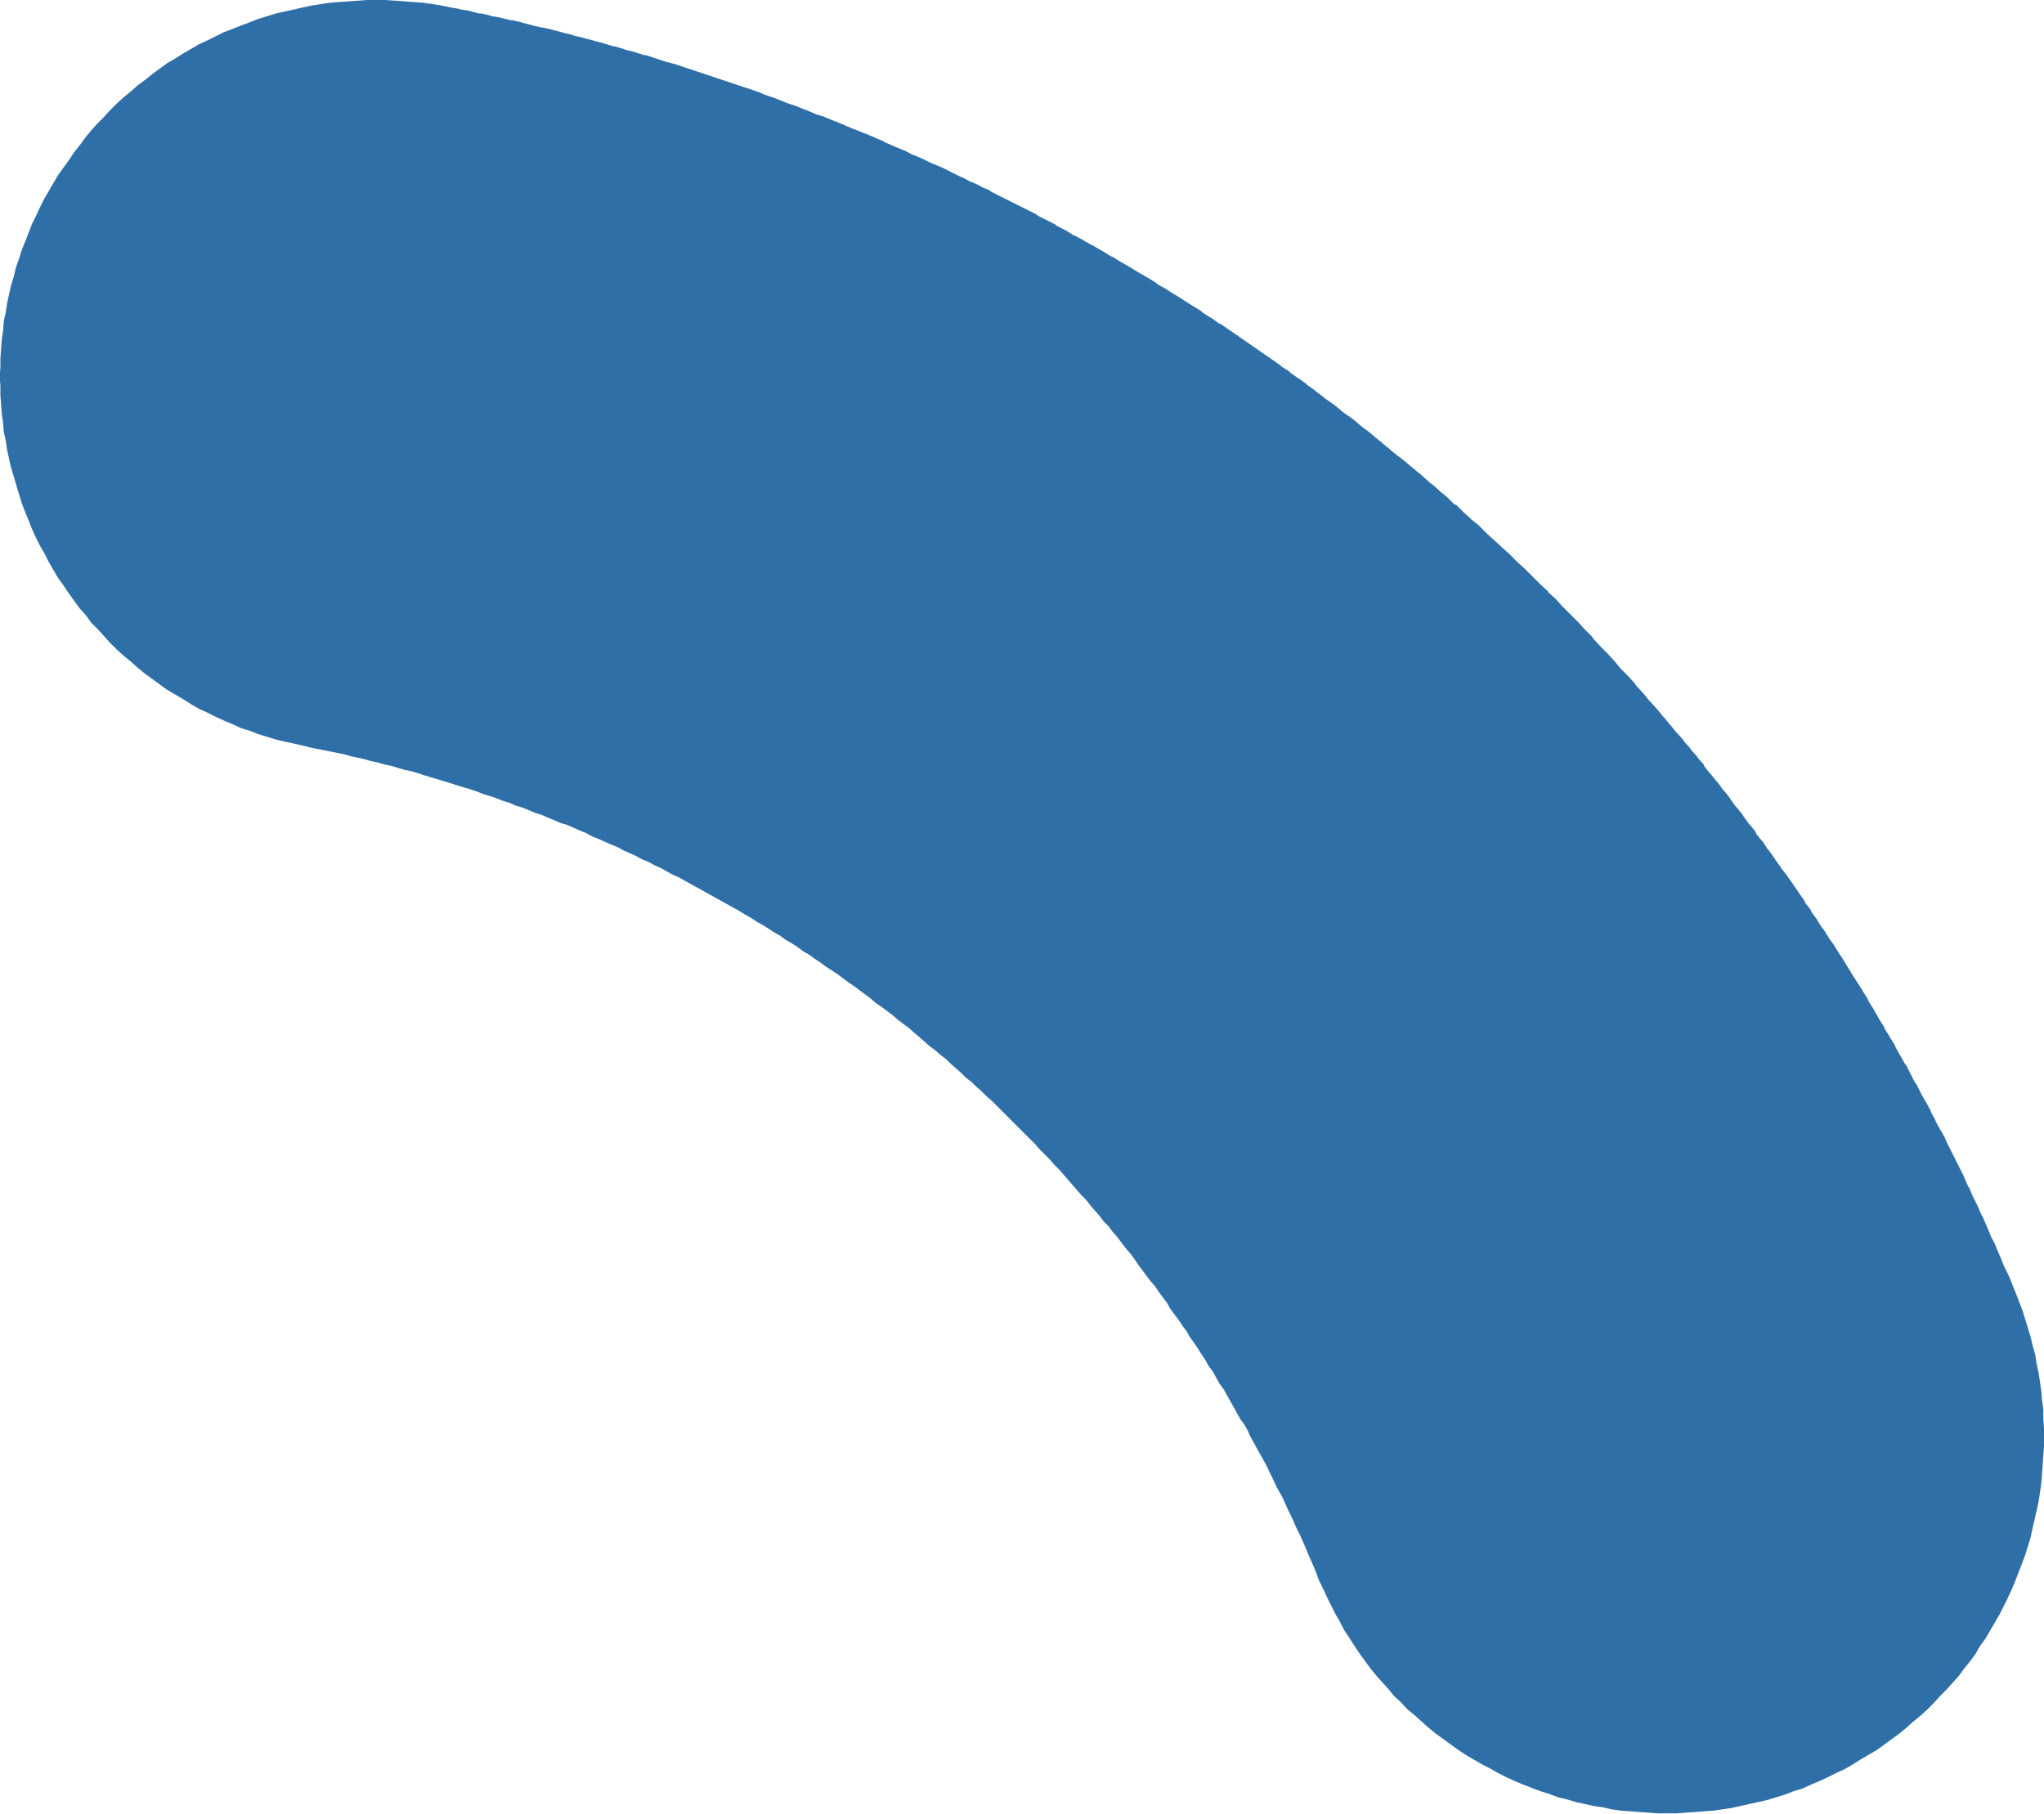
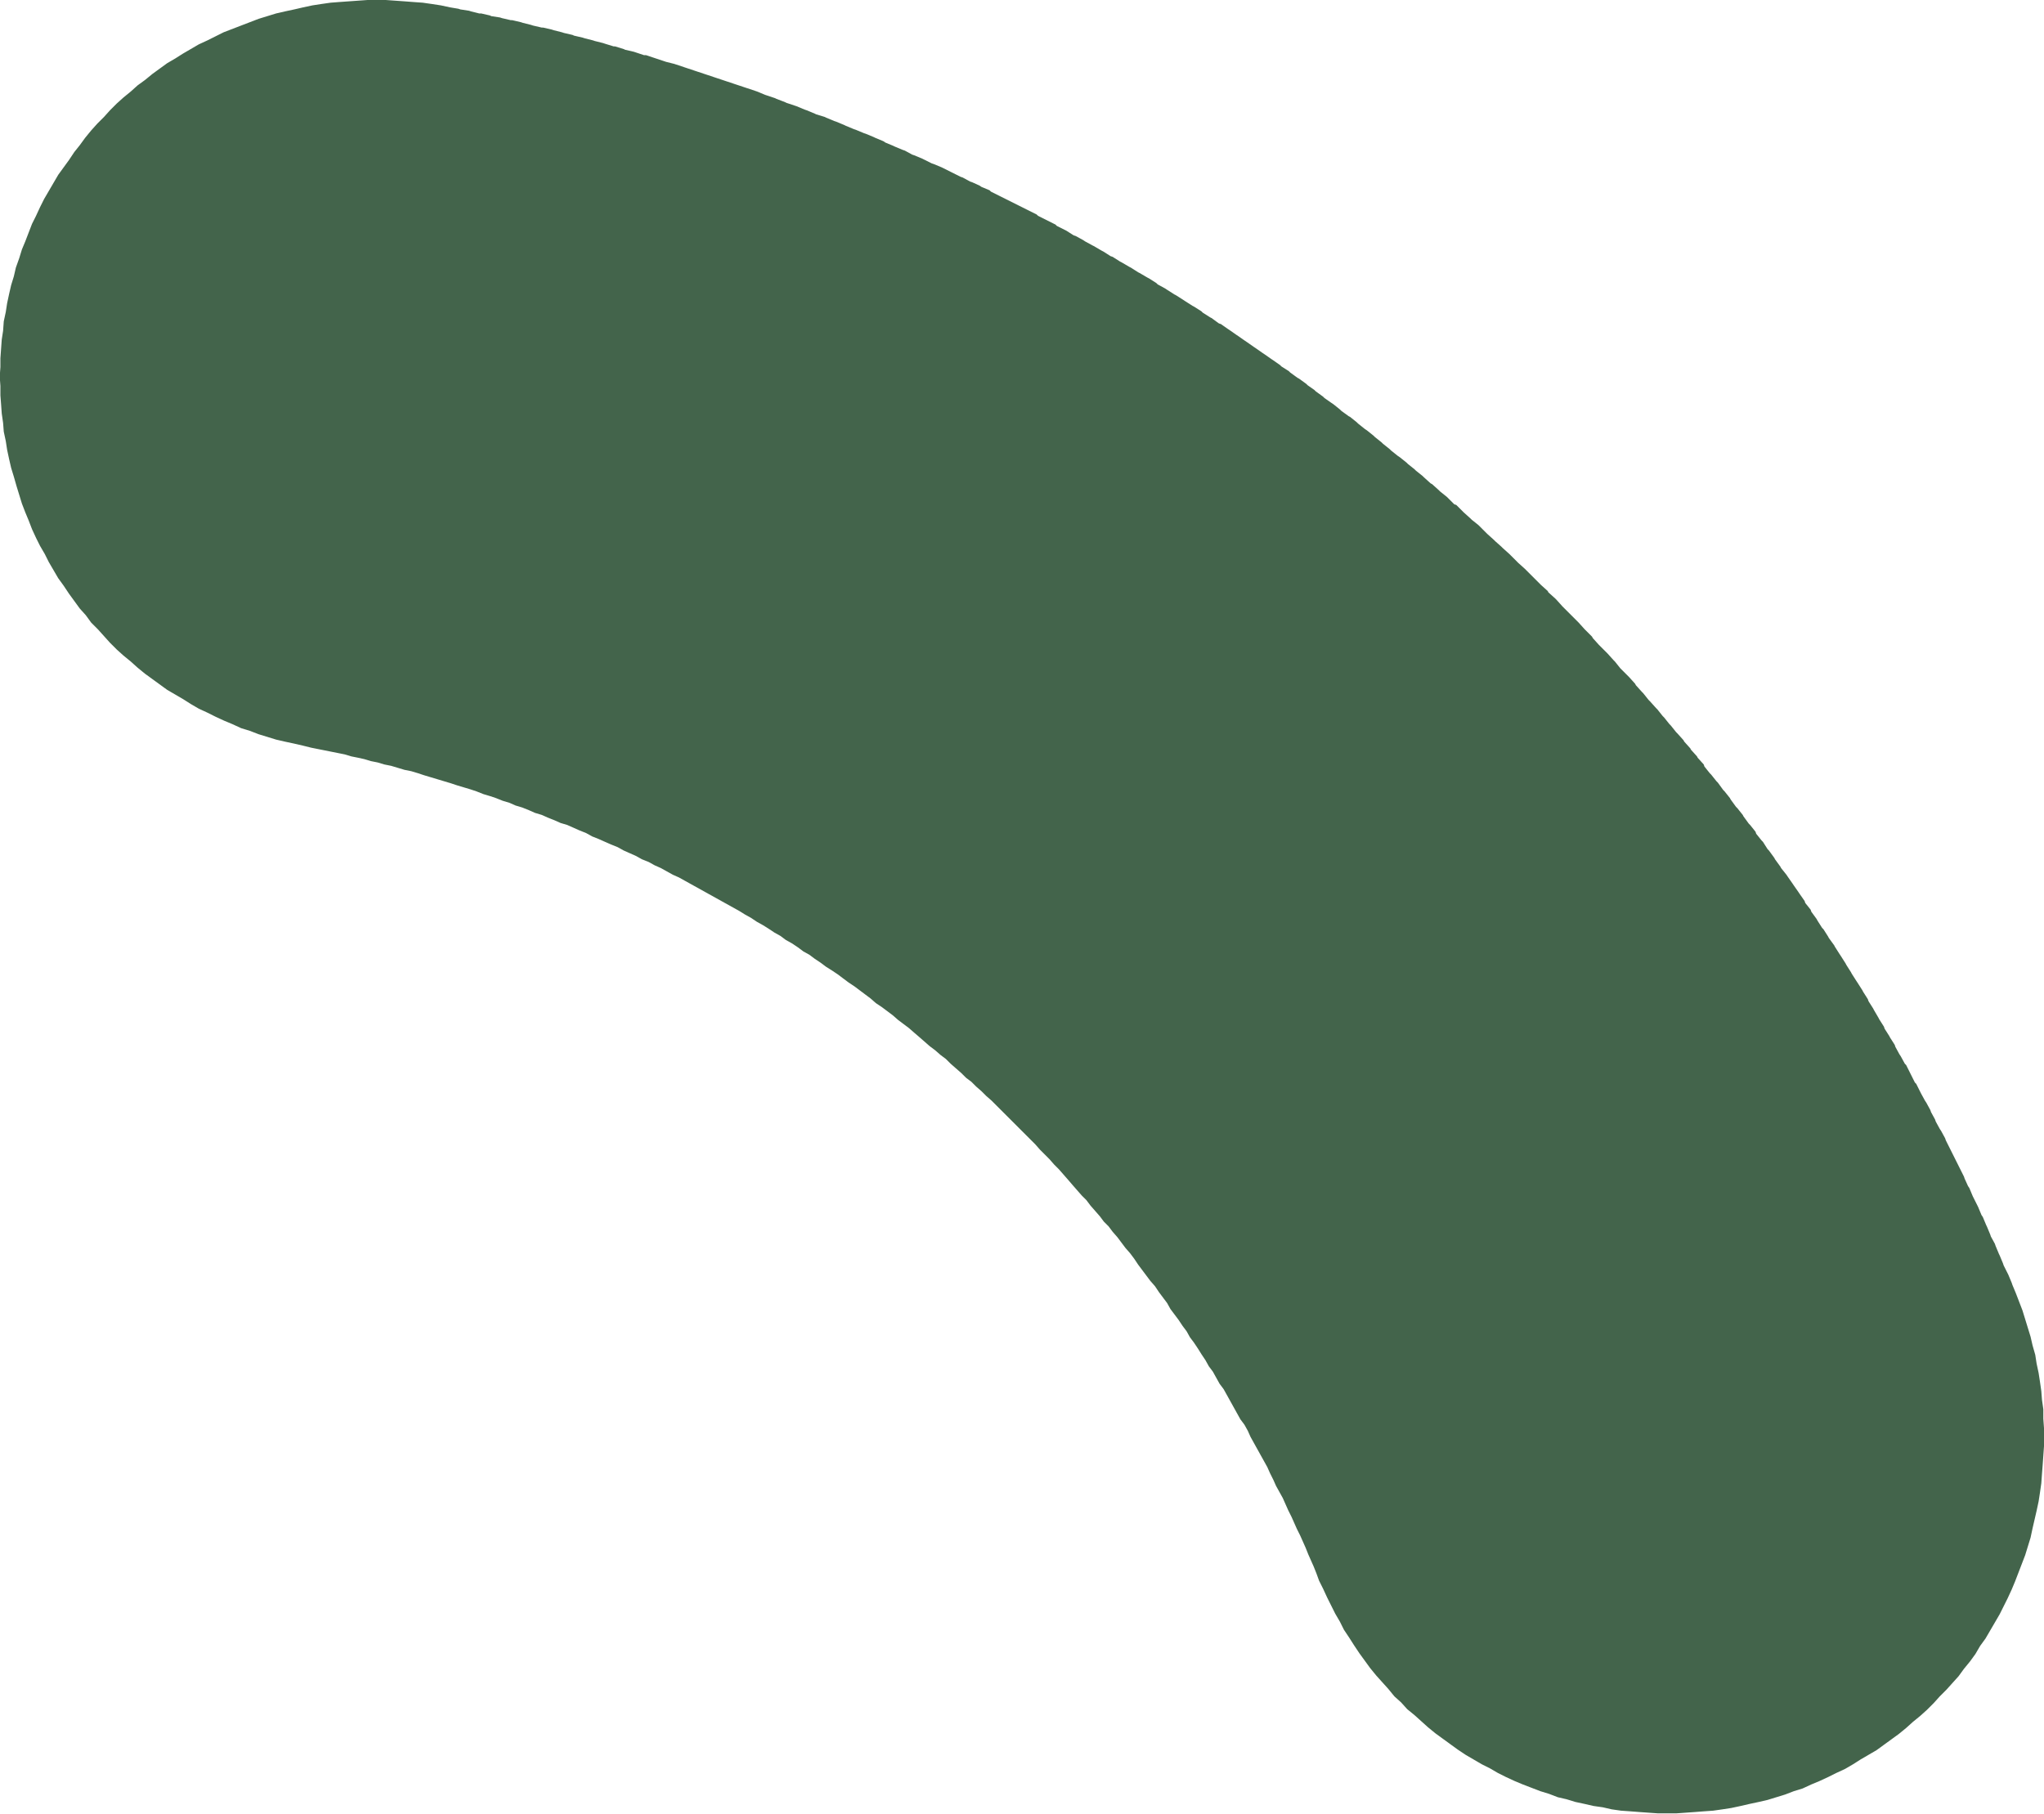
<svg xmlns="http://www.w3.org/2000/svg" viewBox="517.744 332.690 30.396 26.968">
-   <path fill="#2F6FA8" fill-rule="evenodd" d="M522.37,343.81L522.47,343.83L522.57,343.85L522.67,343.87L522.77,343.89L522.87,343.91L522.97,343.94L523.07,343.96L523.16,343.98L523.26,344.01L523.36,344.03L523.46,344.06L523.56,344.08L523.66,344.11L523.76,344.14L523.86,344.16L523.96,344.19L524.05,344.22L524.15,344.25L524.25,344.28L524.35,344.31L524.45,344.34L524.54,344.37L524.64,344.40L524.74,344.43L524.83,344.46L524.93,344.50L525.03,344.53L525.12,344.56L525.22,344.60L525.32,344.63L525.41,344.67L525.51,344.70L525.61,344.74L525.70,344.78L525.80,344.81L525.89,344.85L525.99,344.89L526.08,344.93L526.18,344.96L526.27,345.00L526.36,345.04L526.46,345.08L526.55,345.13L526.65,345.17L526.74,345.21L526.83,345.25L526.93,345.29L527.02,345.34L527.11,345.38L527.20,345.42L527.29,345.47L527.39,345.51L527.48,345.56L527.57,345.60L527.66,345.65L527.75,345.70L527.84,345.74L527.93,345.79L528.02,345.84L528.11,345.89L528.20,345.94L528.29,345.99L528.38,346.04L528.47,346.09L528.56,346.14L528.65,346.19L528.74,346.24L528.82,346.29L528.91,346.34L529.00,346.40L529.09,346.45L529.17,346.50L529.26,346.56L529.35,346.61L529.43,346.67L529.52,346.72L529.61,346.78L529.69,346.84L529.78,346.89L529.86,346.95L529.95,347.01L530.03,347.07L530.11,347.12L530.20,347.18L530.28,347.24L530.36,347.30L530.45,347.36L530.53,347.42L530.61,347.48L530.69,347.54L530.77,347.61L530.86,347.67L530.94,347.73L531.02,347.79L531.10,347.86L531.18,347.92L531.26,347.98L531.34,348.05L531.41,348.11L531.49,348.18L531.57,348.25L531.65,348.31L531.73,348.38L531.81,348.44L531.88,348.51L531.96,348.58L532.04,348.65L532.11,348.72L532.19,348.78L532.26,348.85L532.34,348.92L532.41,348.99L532.49,349.06L532.56,349.13L532.63,349.20L532.71,349.28L532.78,349.35L532.85,349.42L532.92,349.49L533.00,349.57L533.07,349.64L533.14,349.71L533.21,349.79L533.28,349.86L533.35,349.93L533.42,350.01L533.49,350.08L533.56,350.16L533.63,350.24L533.69,350.31L533.76,350.39L533.83,350.47L533.90,350.54L533.96,350.62L534.03,350.70L534.10,350.78L534.16,350.86L534.23,350.93L534.29,351.01L534.36,351.09L534.42,351.17L534.48,351.25L534.55,351.33L534.61,351.41L534.67,351.50L534.73,351.58L534.79,351.66L534.85,351.74L534.92,351.82L534.98,351.91L535.04,351.99L535.10,352.07L535.15,352.16L535.21,352.24L535.27,352.32L535.33,352.41L535.39,352.49L535.44,352.58L535.50,352.66L535.56,352.75L535.61,352.83L535.67,352.92L535.72,353.01L535.78,353.09L535.83,353.18L535.88,353.27L535.94,353.35L535.99,353.44L536.04,353.53L536.09,353.62L536.14,353.71L536.19,353.80L536.25,353.88L536.30,353.97L536.34,354.06L536.39,354.15L536.44,354.24L536.49,354.33L536.54,354.42L536.59,354.51L536.63,354.60L536.68,354.70L536.72,354.79L536.77,354.88L536.82,354.97L536.86,355.06L536.90,355.15L536.95,355.25L536.99,355.34L537.03,355.43L537.08,355.53L537.12,355.62L537.16,355.71L537.20,355.81L537.24,355.90L537.28,355.99L537.32,356.09L537.36,356.20L537.42,356.32L537.48,356.45L537.54,356.57L537.60,356.69L537.67,356.81L537.73,356.93L537.81,357.05L537.88,357.16L537.96,357.28L538.04,357.39L538.12,357.50L538.21,357.61L538.30,357.71L538.39,357.81L538.48,357.92L538.58,358.01L538.67,358.11L538.78,358.20L538.88,358.29L538.98,358.38L539.09,358.47L539.20,358.55L539.31,358.63L539.42,358.71L539.54,358.79L539.66,358.86L539.78,358.93L539.90,358.99L540.02,359.06L540.14,359.12L540.27,359.18L540.39,359.23L540.52,359.28L540.65,359.33L540.78,359.37L540.91,359.42L541.04,359.45L541.17,359.49L541.31,359.52L541.44,359.55L541.58,359.57L541.71,359.60L541.85,359.62L541.99,359.63L542.12,359.64L542.26,359.65L542.40,359.66L542.53,359.66L542.67,359.66L542.81,359.65L542.95,359.64L543.08,359.63L543.22,359.62L543.36,359.60L543.49,359.58L543.63,359.55L543.76,359.52L543.90,359.49L544.03,359.46L544.16,359.42L544.29,359.38L544.42,359.33L544.55,359.29L544.68,359.23L544.80,359.18L544.93,359.12L545.05,359.06L545.18,359.00L545.30,358.93L545.41,358.86L545.53,358.79L545.65,358.72L545.76,358.64L545.87,358.56L545.98,358.48L546.09,358.39L546.19,358.30L546.30,358.21L546.40,358.12L546.50,358.02L546.59,357.92L546.69,357.82L546.78,357.72L546.87,357.62L546.95,357.51L547.04,357.40L547.12,357.29L547.19,357.17L547.27,357.06L547.34,356.94L547.41,356.82L547.48,356.70L547.54,356.58L547.60,356.46L547.66,356.33L547.71,356.21L547.76,356.08L547.81,355.95L547.86,355.82L547.90,355.69L547.94,355.56L547.97,355.42L548.00,355.29L548.03,355.16L548.06,355.02L548.08,354.89L548.10,354.75L548.11,354.61L548.12,354.48L548.13,354.34L548.14,354.20L548.14,354.06L548.14,353.93L548.13,353.79L548.13,353.65L548.11,353.51L548.10,353.38L548.08,353.24L548.06,353.11L548.03,352.97L548.01,352.84L547.97,352.70L547.94,352.57L547.90,352.44L547.86,352.31L547.82,352.18L547.77,352.05L547.72,351.92L547.67,351.80L547.66,351.77L547.61,351.65L547.60,351.63L547.54,351.51L547.53,351.48L547.48,351.36L547.47,351.34L547.42,351.22L547.41,351.19L547.35,351.08L547.34,351.05L547.29,350.93L547.28,350.91L547.23,350.79L547.21,350.76L547.16,350.64L547.15,350.62L547.09,350.50L547.08,350.48L547.03,350.36L547.01,350.33L546.96,350.22L546.95,350.19L546.89,350.07L546.88,350.05L546.82,349.93L546.81,349.91L546.75,349.79L546.74,349.77L546.68,349.65L546.67,349.62L546.61,349.51L546.59,349.48L546.53,349.37L546.52,349.34L546.46,349.23L546.45,349.20L546.39,349.09L546.37,349.06L546.31,348.95L546.30,348.93L546.24,348.81L546.22,348.79L546.16,348.67L546.15,348.65L546.09,348.53L546.07,348.51L546.01,348.40L545.99,348.37L545.93,348.26L545.92,348.23L545.85,348.12L545.84,348.10L545.77,347.99L545.76,347.96L545.69,347.85L545.68,347.83L545.61,347.71L545.60,347.69L545.53,347.58L545.52,347.55L545.45,347.44L545.44,347.42L545.37,347.31L545.35,347.28L545.28,347.17L545.27,347.15L545.20,347.04L545.19,347.02L545.12,346.91L545.10,346.88L545.03,346.77L545.02,346.75L544.94,346.64L544.93,346.62L544.86,346.51L544.84,346.49L544.77,346.38L544.76,346.36L544.68,346.25L544.67,346.22L544.59,346.12L544.58,346.09L544.51,345.99L544.49,345.96L544.42,345.86L544.40,345.83L544.33,345.73L544.31,345.70L544.23,345.60L544.22,345.58L544.14,345.47L544.13,345.45L544.05,345.34L544.03,345.32L543.96,345.21L543.94,345.19L543.86,345.09L543.85,345.06L543.77,344.96L543.75,344.94L543.67,344.83L543.66,344.81L543.58,344.71L543.56,344.69L543.48,344.58L543.47,344.56L543.39,344.46L543.37,344.44L543.29,344.33L543.27,344.31L543.19,344.21L543.17,344.19L543.09,344.09L543.08,344.06L542.99,343.96L542.98,343.94L542.89,343.84L542.88,343.82L542.79,343.72L542.78,343.70L542.69,343.60L542.67,343.58L542.59,343.48L542.57,343.46L542.49,343.36L542.47,343.34L542.39,343.24L542.37,343.22L542.28,343.12L542.26,343.10L542.18,343.00L542.16,342.98L542.07,342.88L542.06,342.86L541.97,342.76L541.95,342.74L541.86,342.65L541.84,342.63L541.76,342.53L541.74,342.51L541.65,342.41L541.63,342.39L541.54,342.30L541.52,342.28L541.43,342.18L541.42,342.16L541.33,342.07L541.31,342.05L541.22,341.95L541.20,341.93L541.11,341.84L541.09,341.82L541.00,341.73L540.98,341.71L540.89,341.61L540.87,341.59L540.77,341.50L540.76,341.48L540.66,341.39L540.64,341.37L540.55,341.28L540.53,341.26L540.44,341.17L540.42,341.15L540.32,341.06L540.30,341.04L540.21,340.95L540.19,340.93L540.09,340.84L540.07,340.82L539.98,340.74L539.96,340.72L539.86,340.63L539.84,340.61L539.75,340.52L539.73,340.50L539.63,340.42L539.61,340.40L539.51,340.31L539.49,340.29L539.40,340.20L539.37,340.19L539.28,340.10L539.26,340.08L539.16,340.00L539.14,339.98L539.04,339.89L539.02,339.88L538.92,339.79L538.90,339.77L538.80,339.69L538.78,339.67L538.68,339.59L538.66,339.57L538.56,339.49L538.53,339.47L538.43,339.39L538.41,339.37L538.31,339.29L538.29,339.27L538.19,339.19L538.17,339.17L538.07,339.09L538.04,339.07L537.94,338.99L537.92,338.97L537.82,338.89L537.80,338.88L537.69,338.80L537.67,338.78L537.57,338.70L537.54,338.68L537.44,338.61L537.42,338.59L537.31,338.51L537.29,338.49L537.19,338.42L537.17,338.40L537.06,338.32L537.04,338.31L536.93,338.23L536.91,338.21L536.80,338.14L536.78,338.12L536.68,338.05L536.65,338.03L536.55,337.96L536.52,337.94L536.42,337.87L536.39,337.85L536.29,337.78L536.26,337.76L536.16,337.69L536.13,337.67L536.03,337.60L536.00,337.58L535.90,337.51L535.87,337.50L535.76,337.42L535.74,337.41L535.63,337.34L535.61,337.32L535.50,337.25L535.48,337.24L535.37,337.17L535.34,337.15L535.23,337.08L535.21,337.07L535.10,337.00L535.07,336.98L534.96,336.92L534.94,336.90L534.83,336.83L534.81,336.82L534.69,336.75L534.67,336.74L534.56,336.67L534.54,336.66L534.42,336.59L534.40,336.58L534.29,336.51L534.26,336.50L534.15,336.43L534.13,336.42L534.01,336.35L533.99,336.34L533.88,336.28L533.85,336.26L533.74,336.20L533.71,336.19L533.60,336.12L533.58,336.11L533.46,336.05L533.44,336.03L533.32,335.97L533.30,335.96L533.18,335.90L533.16,335.88L533.04,335.82L533.02,335.81L532.90,335.75L532.88,335.74L532.76,335.68L532.74,335.67L532.62,335.61L532.60,335.60L532.48,335.54L532.46,335.52L532.34,335.47L532.31,335.45L532.20,335.40L532.17,335.39L532.06,335.33L532.03,335.32L531.91,335.26L531.89,335.25L531.77,335.19L531.75,335.18L531.63,335.13L531.60,335.12L531.48,335.06L531.46,335.05L531.34,335.00L531.31,334.99L531.20,334.93L531.17,334.92L531.05,334.87L531.03,334.86L530.91,334.81L530.88,334.79L530.76,334.74L530.74,334.73L530.62,334.68L530.59,334.67L530.47,334.62L530.44,334.61L530.32,334.56L530.30,334.55L530.18,334.50L530.15,334.49L530.03,334.44L530.01,334.43L529.88,334.39L529.86,334.38L529.74,334.33L529.71,334.32L529.59,334.27L529.56,334.26L529.44,334.22L529.42,334.21L529.29,334.16L529.27,334.15L529.15,334.11L529.12,334.10L529.00,334.05L528.97,334.04L528.85,334.00L528.82,333.99L528.70,333.95L528.67,333.94L528.55,333.90L528.52,333.89L528.40,333.85L528.37,333.84L528.25,333.80L528.22,333.79L528.10,333.75L528.07,333.74L527.95,333.70L527.92,333.69L527.80,333.65L527.77,333.64L527.65,333.61L527.62,333.60L527.50,333.56L527.47,333.55L527.35,333.51L527.32,333.51L527.20,333.47L527.17,333.46L527.04,333.43L527.02,333.42L526.89,333.38L526.87,333.38L526.74,333.34L526.71,333.33L526.59,333.30L526.56,333.29L526.44,333.26L526.41,333.25L526.28,333.22L526.26,333.21L526.13,333.18L526.10,333.17L525.98,333.14L525.95,333.13L525.82,333.10L525.80,333.10L525.67,333.07L525.64,333.06L525.52,333.03L525.49,333.02L525.36,332.99L525.34,332.99L525.21,332.96L525.18,332.95L525.05,332.93L525.03,332.92L524.90,332.89L524.87,332.89L524.75,332.86L524.72,332.85L524.59,332.83L524.56,332.82L524.44,332.80L524.30,332.77L524.17,332.75L524.03,332.73L523.89,332.72L523.76,332.71L523.62,332.70L523.48,332.69L523.34,332.69L523.21,332.69L523.07,332.70L522.93,332.71L522.79,332.72L522.66,332.73L522.52,332.75L522.39,332.77L522.25,332.80L522.12,332.83L521.98,332.86L521.85,332.89L521.72,332.93L521.59,332.97L521.46,333.02L521.33,333.07L521.20,333.12L521.07,333.17L520.95,333.23L520.83,333.29L520.70,333.35L520.58,333.42L520.46,333.49L520.35,333.56L520.23,333.63L520.12,333.71L520.01,333.79L519.90,333.88L519.79,333.96L519.69,334.05L519.58,334.14L519.48,334.23L519.38,334.33L519.29,334.43L519.19,334.53L519.10,334.63L519.01,334.74L518.93,334.85L518.85,334.95L518.77,335.07L518.69,335.18L518.61,335.29L518.54,335.41L518.47,335.53L518.40,335.65L518.34,335.77L518.28,335.90L518.22,336.02L518.17,336.15L518.12,336.28L518.07,336.40L518.03,336.53L517.98,336.67L517.95,336.80L517.91,336.93L517.88,337.06L517.85,337.20L517.83,337.33L517.80,337.47L517.79,337.61L517.77,337.74L517.76,337.88L517.75,338.02L517.75,338.15L517.74,338.29L517.75,338.43L517.75,338.57L517.76,338.70L517.77,338.84L517.79,338.98L517.80,339.11L517.83,339.25L517.85,339.38L517.88,339.52L517.91,339.65L517.95,339.78L517.99,339.92L518.03,340.05L518.07,340.18L518.12,340.31L518.17,340.43L518.22,340.56L518.28,340.69L518.34,340.81L518.41,340.93L518.47,341.05L518.54,341.17L518.61,341.29L518.69,341.40L518.77,341.52L518.85,341.63L518.93,341.74L519.02,341.84L519.10,341.95L519.20,342.05L519.29,342.15L519.38,342.25L519.48,342.35L519.58,342.44L519.69,342.53L519.79,342.62L519.90,342.71L520.01,342.79L520.12,342.87L520.23,342.95L520.35,343.02L520.47,343.09L520.58,343.16L520.70,343.23L520.83,343.29L520.95,343.35L521.08,343.41L521.20,343.46L521.33,343.52L521.46,343.56L521.59,343.61L521.72,343.65L521.85,343.69L521.98,343.72L522.12,343.75L522.25,343.78L522.37,343.81Z" />
+   <path fill="#43644B" fill-rule="evenodd" d="M522.37,343.81L522.47,343.83L522.57,343.85L522.67,343.87L522.77,343.89L522.87,343.91L522.97,343.94L523.07,343.96L523.16,343.98L523.26,344.01L523.36,344.03L523.46,344.06L523.56,344.08L523.66,344.11L523.76,344.14L523.86,344.16L523.96,344.19L524.05,344.22L524.15,344.25L524.25,344.28L524.35,344.31L524.45,344.34L524.54,344.37L524.64,344.40L524.74,344.43L524.83,344.46L524.93,344.50L525.03,344.53L525.12,344.56L525.22,344.60L525.32,344.63L525.41,344.67L525.51,344.70L525.61,344.74L525.70,344.78L525.80,344.81L525.89,344.85L525.99,344.89L526.08,344.93L526.18,344.96L526.27,345.00L526.36,345.04L526.46,345.08L526.55,345.13L526.65,345.17L526.74,345.21L526.83,345.25L526.93,345.29L527.02,345.34L527.11,345.38L527.20,345.42L527.29,345.47L527.39,345.51L527.48,345.56L527.57,345.60L527.66,345.65L527.75,345.70L527.84,345.74L527.93,345.79L528.02,345.84L528.11,345.89L528.20,345.94L528.29,345.99L528.38,346.04L528.47,346.09L528.56,346.14L528.65,346.19L528.74,346.24L528.82,346.29L528.91,346.34L529.00,346.40L529.09,346.45L529.17,346.50L529.26,346.56L529.35,346.61L529.43,346.67L529.52,346.72L529.61,346.78L529.69,346.84L529.78,346.89L529.86,346.95L529.95,347.01L530.03,347.07L530.11,347.12L530.20,347.18L530.28,347.24L530.36,347.30L530.45,347.36L530.53,347.42L530.61,347.48L530.69,347.54L530.77,347.61L530.86,347.67L530.94,347.73L531.02,347.79L531.10,347.86L531.18,347.92L531.26,347.98L531.34,348.05L531.41,348.11L531.49,348.18L531.57,348.25L531.65,348.31L531.73,348.38L531.81,348.44L531.88,348.51L531.96,348.58L532.04,348.65L532.11,348.72L532.19,348.78L532.26,348.85L532.34,348.92L532.41,348.99L532.49,349.06L532.56,349.13L532.63,349.20L532.71,349.28L532.78,349.35L532.85,349.42L532.92,349.49L533.00,349.57L533.07,349.64L533.14,349.71L533.21,349.79L533.28,349.86L533.35,349.93L533.42,350.01L533.49,350.08L533.56,350.16L533.63,350.24L533.69,350.31L533.76,350.39L533.83,350.47L533.90,350.54L533.96,350.62L534.03,350.70L534.10,350.78L534.16,350.86L534.23,350.93L534.29,351.01L534.36,351.09L534.42,351.17L534.48,351.25L534.55,351.33L534.61,351.41L534.67,351.50L534.73,351.58L534.79,351.66L534.85,351.74L534.92,351.82L534.98,351.91L535.04,351.99L535.10,352.07L535.15,352.16L535.21,352.24L535.27,352.32L535.33,352.41L535.39,352.49L535.44,352.58L535.50,352.66L535.56,352.75L535.61,352.83L535.67,352.92L535.72,353.01L535.78,353.09L535.83,353.18L535.88,353.27L535.94,353.35L535.99,353.44L536.04,353.53L536.09,353.62L536.14,353.71L536.19,353.80L536.25,353.88L536.30,353.97L536.34,354.06L536.39,354.15L536.44,354.24L536.49,354.33L536.54,354.42L536.59,354.51L536.63,354.60L536.68,354.70L536.72,354.79L536.77,354.88L536.82,354.97L536.86,355.06L536.90,355.15L536.95,355.25L536.99,355.34L537.03,355.43L537.08,355.53L537.12,355.62L537.16,355.71L537.20,355.81L537.24,355.90L537.28,355.99L537.32,356.09L537.36,356.20L537.42,356.32L537.48,356.45L537.54,356.57L537.60,356.69L537.67,356.81L537.73,356.93L537.81,357.05L537.88,357.16L537.96,357.28L538.04,357.39L538.12,357.50L538.21,357.61L538.30,357.71L538.39,357.81L538.48,357.92L538.58,358.01L538.67,358.11L538.78,358.20L538.88,358.29L538.98,358.38L539.09,358.47L539.20,358.55L539.31,358.63L539.42,358.71L539.54,358.79L539.66,358.86L539.78,358.93L539.90,358.99L540.02,359.06L540.14,359.12L540.27,359.18L540.39,359.23L540.52,359.28L540.65,359.33L540.78,359.37L540.91,359.42L541.04,359.45L541.17,359.49L541.31,359.52L541.44,359.55L541.58,359.57L541.71,359.60L541.85,359.62L541.99,359.63L542.12,359.64L542.26,359.65L542.40,359.66L542.53,359.66L542.67,359.66L542.81,359.65L542.95,359.64L543.08,359.63L543.22,359.62L543.36,359.60L543.49,359.58L543.63,359.55L543.76,359.52L543.90,359.49L544.03,359.46L544.16,359.42L544.29,359.38L544.42,359.33L544.55,359.29L544.68,359.23L544.80,359.18L544.93,359.12L545.05,359.06L545.18,359.00L545.30,358.93L545.41,358.86L545.53,358.79L545.65,358.72L545.76,358.64L545.87,358.56L545.98,358.48L546.09,358.39L546.19,358.30L546.30,358.21L546.40,358.12L546.50,358.02L546.59,357.92L546.69,357.82L546.78,357.72L546.87,357.62L546.95,357.51L547.04,357.40L547.12,357.29L547.19,357.17L547.27,357.06L547.34,356.94L547.41,356.82L547.48,356.70L547.54,356.58L547.60,356.46L547.66,356.33L547.71,356.21L547.76,356.08L547.81,355.95L547.86,355.82L547.90,355.69L547.94,355.56L547.97,355.42L548.00,355.29L548.03,355.16L548.06,355.02L548.08,354.89L548.10,354.75L548.11,354.61L548.12,354.48L548.13,354.34L548.14,354.20L548.14,354.06L548.14,353.93L548.13,353.79L548.13,353.65L548.11,353.51L548.10,353.38L548.08,353.24L548.06,353.11L548.03,352.97L548.01,352.84L547.97,352.70L547.94,352.57L547.90,352.44L547.86,352.31L547.82,352.18L547.77,352.05L547.72,351.92L547.67,351.80L547.66,351.77L547.61,351.65L547.60,351.63L547.54,351.51L547.53,351.48L547.48,351.36L547.47,351.34L547.42,351.22L547.41,351.19L547.35,351.08L547.34,351.05L547.29,350.93L547.28,350.91L547.23,350.79L547.21,350.76L547.16,350.64L547.15,350.62L547.09,350.50L547.08,350.48L547.03,350.36L547.01,350.33L546.96,350.22L546.95,350.19L546.89,350.07L546.88,350.05L546.82,349.93L546.81,349.91L546.75,349.79L546.74,349.77L546.68,349.65L546.67,349.62L546.61,349.51L546.59,349.48L546.53,349.37L546.52,349.34L546.46,349.23L546.45,349.20L546.39,349.09L546.37,349.06L546.31,348.95L546.30,348.93L546.24,348.81L546.22,348.79L546.16,348.67L546.15,348.65L546.09,348.53L546.07,348.51L546.01,348.40L545.99,348.37L545.93,348.26L545.92,348.23L545.85,348.12L545.84,348.10L545.77,347.99L545.76,347.96L545.69,347.85L545.68,347.83L545.61,347.71L545.60,347.69L545.53,347.58L545.52,347.55L545.45,347.44L545.44,347.42L545.37,347.31L545.35,347.28L545.28,347.17L545.27,347.15L545.20,347.04L545.19,347.02L545.12,346.91L545.10,346.88L545.03,346.77L545.02,346.75L544.94,346.64L544.93,346.62L544.86,346.51L544.84,346.49L544.77,346.38L544.76,346.36L544.68,346.25L544.67,346.22L544.59,346.12L544.58,346.09L544.51,345.99L544.49,345.96L544.42,345.86L544.40,345.83L544.33,345.73L544.31,345.70L544.23,345.60L544.22,345.58L544.14,345.47L544.13,345.45L544.05,345.34L544.03,345.32L543.96,345.21L543.94,345.19L543.86,345.09L543.85,345.06L543.77,344.96L543.75,344.94L543.67,344.83L543.66,344.81L543.58,344.71L543.56,344.69L543.48,344.58L543.47,344.56L543.39,344.46L543.37,344.44L543.29,344.33L543.27,344.31L543.19,344.21L543.17,344.19L543.09,344.09L543.08,344.06L542.99,343.96L542.98,343.94L542.89,343.84L542.88,343.82L542.79,343.72L542.78,343.70L542.69,343.60L542.67,343.58L542.59,343.48L542.57,343.46L542.49,343.36L542.47,343.34L542.39,343.24L542.37,343.22L542.28,343.12L542.26,343.10L542.18,343.00L542.16,342.98L542.07,342.88L542.06,342.86L541.97,342.76L541.95,342.74L541.86,342.65L541.84,342.63L541.76,342.53L541.74,342.51L541.65,342.41L541.63,342.39L541.54,342.30L541.52,342.28L541.43,342.18L541.42,342.16L541.33,342.07L541.31,342.05L541.22,341.95L541.20,341.93L541.11,341.84L541.09,341.82L541.00,341.73L540.98,341.71L540.89,341.61L540.87,341.59L540.77,341.50L540.76,341.48L540.66,341.39L540.64,341.37L540.55,341.28L540.53,341.26L540.44,341.17L540.42,341.15L540.32,341.06L540.30,341.04L540.21,340.95L540.19,340.93L540.09,340.84L540.07,340.82L539.98,340.74L539.96,340.72L539.86,340.63L539.84,340.61L539.75,340.52L539.73,340.50L539.63,340.42L539.61,340.40L539.51,340.31L539.49,340.29L539.40,340.20L539.37,340.19L539.28,340.10L539.26,340.08L539.16,340.00L539.14,339.98L539.04,339.89L539.02,339.88L538.92,339.79L538.90,339.77L538.80,339.69L538.78,339.67L538.68,339.59L538.66,339.57L538.56,339.49L538.53,339.47L538.43,339.39L538.41,339.37L538.31,339.29L538.29,339.27L538.19,339.19L538.17,339.17L538.07,339.09L538.04,339.07L537.94,338.99L537.92,338.97L537.82,338.89L537.80,338.88L537.69,338.80L537.67,338.78L537.57,338.70L537.54,338.68L537.44,338.61L537.42,338.59L537.31,338.51L537.29,338.49L537.19,338.42L537.17,338.40L537.06,338.32L537.04,338.31L536.93,338.23L536.91,338.21L536.80,338.14L536.78,338.12L536.68,338.05L536.65,338.03L536.55,337.96L536.52,337.94L536.42,337.87L536.39,337.85L536.29,337.78L536.26,337.76L536.16,337.69L536.13,337.67L536.03,337.60L536.00,337.58L535.90,337.51L535.87,337.50L535.76,337.42L535.74,337.41L535.63,337.34L535.61,337.32L535.50,337.25L535.48,337.24L535.37,337.17L535.34,337.15L535.23,337.08L535.21,337.07L535.10,337.00L535.07,336.98L534.96,336.92L534.94,336.90L534.83,336.83L534.81,336.82L534.69,336.75L534.67,336.74L534.56,336.67L534.54,336.66L534.42,336.59L534.40,336.58L534.29,336.51L534.26,336.50L534.15,336.43L534.13,336.42L534.01,336.35L533.99,336.34L533.88,336.28L533.85,336.26L533.74,336.20L533.71,336.19L533.60,336.12L533.58,336.11L533.46,336.05L533.44,336.03L533.32,335.97L533.30,335.96L533.18,335.90L533.16,335.88L533.04,335.82L533.02,335.81L532.90,335.75L532.88,335.74L532.76,335.68L532.74,335.67L532.62,335.61L532.60,335.60L532.48,335.54L532.46,335.52L532.34,335.47L532.31,335.45L532.20,335.40L532.17,335.39L532.06,335.33L532.03,335.32L531.91,335.26L531.89,335.25L531.77,335.19L531.75,335.18L531.63,335.13L531.60,335.12L531.48,335.06L531.46,335.05L531.34,335.00L531.31,334.99L531.20,334.93L531.17,334.92L531.05,334.87L531.03,334.86L530.91,334.81L530.88,334.79L530.76,334.74L530.74,334.73L530.62,334.68L530.59,334.67L530.47,334.62L530.44,334.61L530.32,334.56L530.30,334.55L530.18,334.50L530.15,334.49L530.03,334.44L530.01,334.43L529.88,334.39L529.86,334.38L529.74,334.33L529.71,334.32L529.59,334.27L529.56,334.26L529.44,334.22L529.42,334.21L529.29,334.16L529.27,334.15L529.15,334.11L529.12,334.10L529.00,334.05L528.97,334.04L528.85,334.00L528.82,333.99L528.70,333.95L528.67,333.94L528.55,333.90L528.52,333.89L528.40,333.85L528.37,333.84L528.25,333.80L528.22,333.79L528.10,333.75L528.07,333.74L527.95,333.70L527.92,333.69L527.80,333.65L527.77,333.64L527.65,333.61L527.62,333.60L527.50,333.56L527.47,333.55L527.35,333.51L527.32,333.51L527.20,333.47L527.17,333.46L527.04,333.43L527.02,333.42L526.89,333.38L526.87,333.38L526.74,333.34L526.71,333.33L526.59,333.30L526.56,333.29L526.44,333.26L526.41,333.25L526.28,333.22L526.26,333.21L526.13,333.18L526.10,333.17L525.98,333.14L525.95,333.13L525.82,333.10L525.80,333.10L525.67,333.07L525.64,333.06L525.52,333.03L525.49,333.02L525.36,332.99L525.34,332.99L525.21,332.96L525.18,332.95L525.05,332.93L525.03,332.92L524.90,332.89L524.87,332.89L524.75,332.86L524.72,332.85L524.59,332.83L524.56,332.82L524.44,332.80L524.30,332.77L524.17,332.75L524.03,332.73L523.89,332.72L523.76,332.71L523.62,332.70L523.48,332.69L523.34,332.69L523.21,332.69L523.07,332.70L522.93,332.71L522.79,332.72L522.66,332.73L522.52,332.75L522.39,332.77L522.25,332.80L522.12,332.83L521.98,332.86L521.85,332.89L521.72,332.93L521.59,332.97L521.46,333.02L521.33,333.07L521.20,333.12L521.07,333.17L520.95,333.23L520.83,333.29L520.70,333.35L520.58,333.42L520.46,333.49L520.35,333.56L520.23,333.63L520.12,333.71L520.01,333.79L519.90,333.88L519.79,333.96L519.69,334.05L519.58,334.14L519.48,334.23L519.38,334.33L519.29,334.43L519.19,334.53L519.10,334.63L519.01,334.74L518.93,334.85L518.85,334.95L518.77,335.07L518.69,335.18L518.61,335.29L518.54,335.41L518.47,335.53L518.40,335.65L518.34,335.77L518.28,335.90L518.22,336.02L518.17,336.15L518.12,336.28L518.07,336.40L518.03,336.53L517.98,336.67L517.95,336.80L517.91,336.93L517.88,337.06L517.85,337.20L517.83,337.33L517.80,337.47L517.79,337.61L517.77,337.74L517.76,337.88L517.75,338.02L517.75,338.15L517.74,338.29L517.75,338.43L517.75,338.57L517.76,338.70L517.77,338.84L517.79,338.98L517.80,339.11L517.83,339.25L517.85,339.38L517.88,339.52L517.91,339.65L517.95,339.78L517.99,339.92L518.03,340.05L518.07,340.18L518.12,340.31L518.17,340.43L518.22,340.56L518.28,340.69L518.34,340.81L518.41,340.93L518.47,341.05L518.54,341.17L518.61,341.29L518.69,341.40L518.77,341.52L518.85,341.63L518.93,341.74L519.02,341.84L519.10,341.95L519.20,342.05L519.29,342.15L519.38,342.25L519.48,342.35L519.58,342.44L519.69,342.53L519.79,342.62L519.90,342.71L520.01,342.79L520.12,342.87L520.23,342.95L520.35,343.02L520.47,343.09L520.58,343.16L520.70,343.23L520.83,343.29L520.95,343.35L521.08,343.41L521.20,343.46L521.33,343.52L521.46,343.56L521.59,343.61L521.72,343.65L521.85,343.69L521.98,343.72L522.12,343.75L522.25,343.78L522.37,343.81Z" />
</svg>
